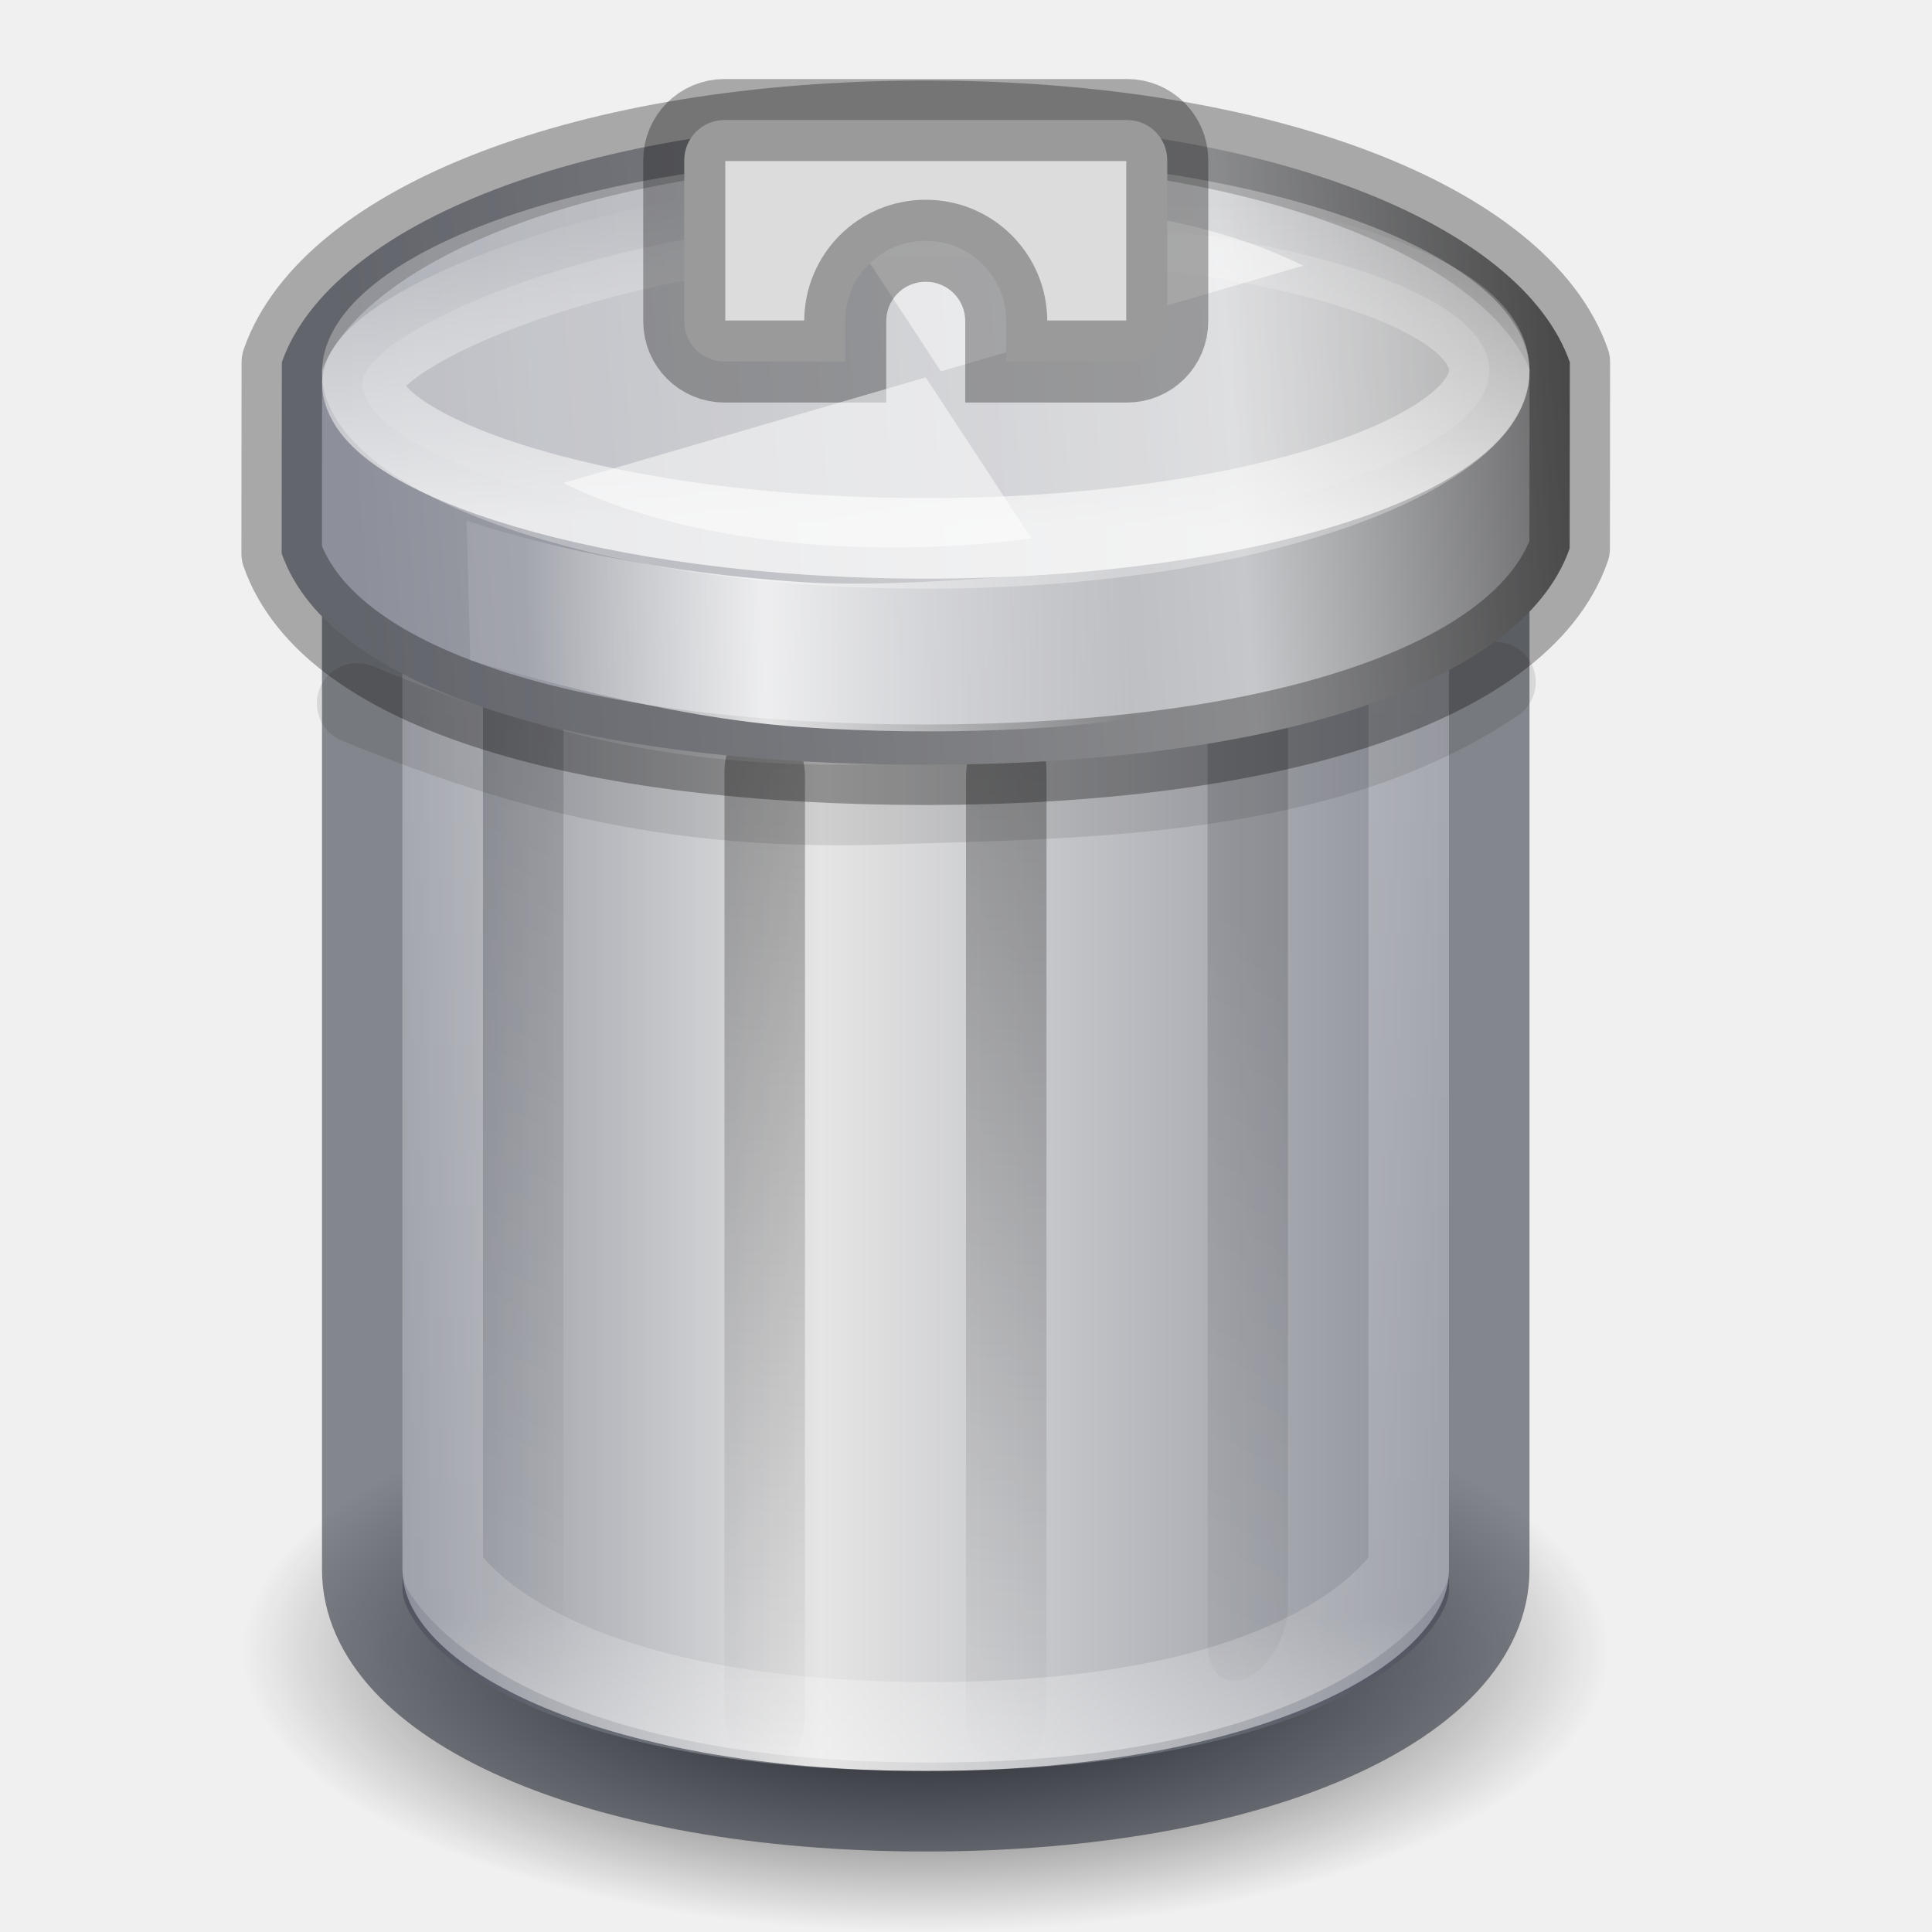
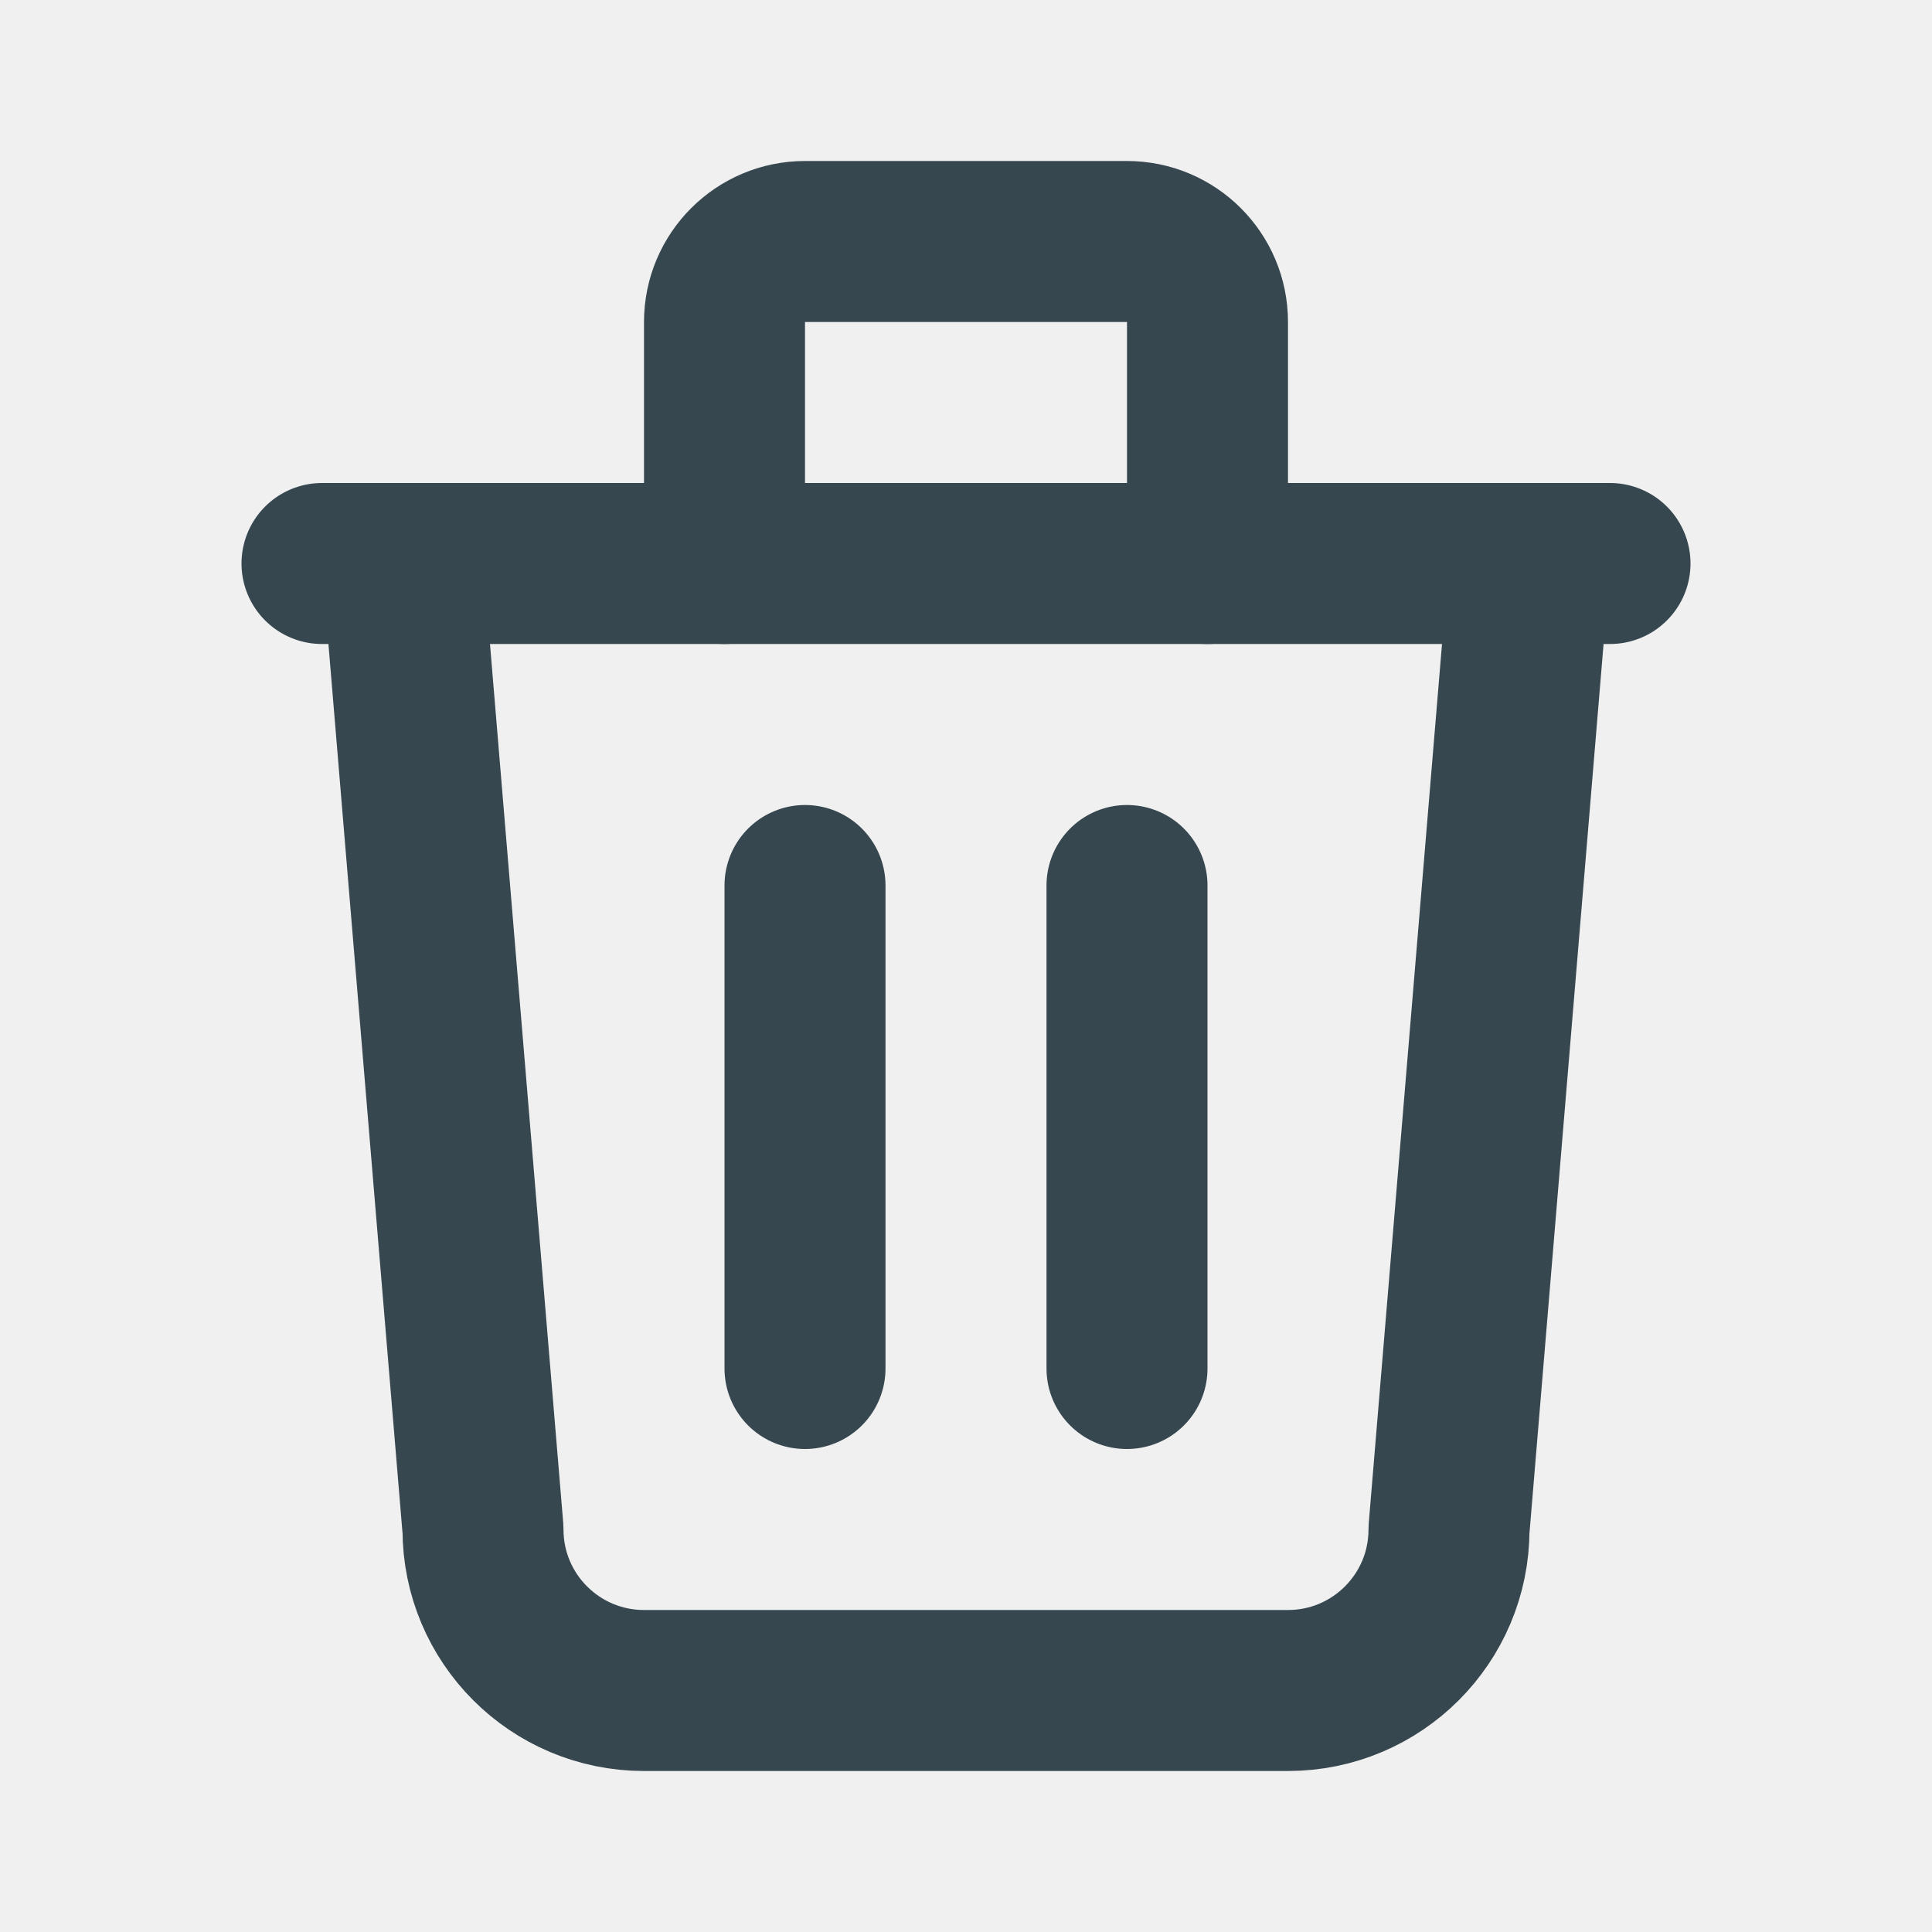
- <svg xmlns="http://www.w3.org/2000/svg" xmlns:xlink="http://www.w3.org/1999/xlink" id="svg3162" height="24" width="24" version="1.1">
-   <defs id="defs3164">
-     <linearGradient id="linearGradient3642">
-       <stop id="stop3644" style="stop-color:#ffffff;stop-opacity:1" offset="0" />
-       <stop id="stop3646" style="stop-color:#ffffff;stop-opacity:0.235" offset="0.091" />
-       <stop id="stop3648" style="stop-color:#ffffff;stop-opacity:0.157" offset="0.893" />
-       <stop id="stop3650" style="stop-color:#ffffff;stop-opacity:0.392" offset="1" />
-     </linearGradient>
-     <linearGradient id="linearGradient4633">
-       <stop offset="0" style="stop-color:#8d909a;stop-opacity:1" id="stop4635" />
-       <stop id="stop4639" style="stop-color:#c6c7ca;stop-opacity:1;" offset="0.649" />
-       <stop offset="1" style="stop-color:#404040;stop-opacity:1" id="stop4637" />
-     </linearGradient>
-     <linearGradient id="linearGradient4611">
-       <stop id="stop4613" offset="0" style="stop-color:#ffffff;stop-opacity:0.139" />
-       <stop style="stop-color:#ffffff;stop-opacity:1" offset="0.396" id="stop4619" />
-       <stop id="stop4615" offset="1" style="stop-color:#ffffff;stop-opacity:0;" />
-     </linearGradient>
-     <linearGradient id="linearGradient4555">
-       <stop id="stop4557" offset="0" style="stop-color:#ffffff;stop-opacity:1;" />
-       <stop id="stop4559" offset="1" style="stop-color:#ffffff;stop-opacity:0" />
-     </linearGradient>
-     <linearGradient id="linearGradient4238">
-       <stop id="stop4240" style="stop-color:#8d909a;stop-opacity:1;" offset="0" />
-       <stop offset="0.4" style="stop-color:#e5e5e5;stop-opacity:1;" id="stop3792" />
-       <stop id="stop4242" style="stop-color:#8d909a;stop-opacity:1;" offset="1" />
-     </linearGradient>
-     <linearGradient y2="26.411" x2="32.428" y1="26.411" x1="10.572" spreadMethod="reflect" gradientTransform="matrix(0.5948126,0,0,0.6946903,-1.288469,-5.400592)" gradientUnits="userSpaceOnUse" id="linearGradient4746" xlink:href="#linearGradient4238" />
-     <linearGradient id="linearGradient3205">
-       <stop id="stop3207" style="stop-color:#000000;stop-opacity:1" offset="0" />
-       <stop id="stop3209" style="stop-color:#000000;stop-opacity:0" offset="1" />
-     </linearGradient>
-     <linearGradient id="linearGradient5060">
-       <stop id="stop5062" style="stop-color:#000000;stop-opacity:1" offset="0" />
-       <stop id="stop5064" style="stop-color:#000000;stop-opacity:0" offset="1" />
-     </linearGradient>
-     <radialGradient r="47.383" fy="108.025" fx="62.712" cy="108.025" cx="62.712" gradientTransform="matrix(0.1793903,0,0,0.07386653,0.2500001,12.52095)" gradientUnits="userSpaceOnUse" id="radialGradient3172" xlink:href="#linearGradient5060" />
-     <linearGradient y2="43" x2="24" y1="13.506" x1="24" gradientTransform="matrix(0.3333334,0.1612912,0,0.4378092,2,-0.1652762)" gradientUnits="userSpaceOnUse" id="linearGradient4516" xlink:href="#linearGradient3205" />
-     <linearGradient y2="43" x2="24" y1="13.506" x1="24" gradientTransform="matrix(0.3333334,0.1612912,0,0.4378092,3.999997,-0.0571429)" gradientUnits="userSpaceOnUse" id="linearGradient4518" xlink:href="#linearGradient3205" />
-     <linearGradient y2="45" x2="24" y1="15.502" x1="24" gradientTransform="matrix(0.3333334,0.02029539,0,0.4407191,2.666665,1.703875)" gradientUnits="userSpaceOnUse" id="linearGradient4520" xlink:href="#linearGradient3205" />
-     <linearGradient y2="45" x2="24" y1="15.502" x1="24" gradientTransform="matrix(0.3333334,0.02029539,0,0.4407191,3.333332,1.703875)" gradientUnits="userSpaceOnUse" id="linearGradient4522" xlink:href="#linearGradient3205" />
-     <linearGradient y2="40.04" x2="23.5" y1="19.153" x1="23.5" gradientTransform="matrix(0.4981765,0,0,0.808623,-0.707159,-10.4876)" gradientUnits="userSpaceOnUse" id="linearGradient4528" xlink:href="#linearGradient3642" />
-     <linearGradient gradientTransform="translate(-1,1)" y2="4.688" x2="22.314" y1="5.938" x1="5.437" gradientUnits="userSpaceOnUse" id="linearGradient4530" xlink:href="#linearGradient4633" />
-     <linearGradient gradientTransform="matrix(1.027465,0,0,0.9552239,-1.278702,0.2994403)" gradientUnits="userSpaceOnUse" y2="2.25" x2="12.5" y1="6.502" x1="12.428" id="linearGradient4561" xlink:href="#linearGradient4555" />
-     <linearGradient gradientTransform="translate(-1,0)" gradientUnits="userSpaceOnUse" y2="7.907" x2="15.033" y1="8" x1="7.542" id="linearGradient4617" xlink:href="#linearGradient4611" />
-   </defs>
-   <path d="M 20,20.5 C 19.999,22.433 16.194,24 11.5,24 6.806,24 3.001,22.433 3,20.5 2.999,18.567 6.805,17 11.5,17 c 4.695,0 8.501,1.567 8.5,3.5 z" id="path12941" style="display:inline;overflow:visible;visibility:visible;fill:url(#radialGradient3172);fill-opacity:1;fill-rule:evenodd;stroke:none;stroke-width:1.055;marker:none" />
-   <path style="display:inline;overflow:visible;visibility:visible;fill:url(#linearGradient4746);fill-opacity:1;fill-rule:nonzero;stroke:none;stroke-width:1.019;marker:none" id="path4744" d="M 5,7.202 5,19.751 c 0,0.224 0.294,0.812 1.341,1.331 C 7.388,21.601 9.079,22 11.5,22 13.921,22 15.612,21.601 16.659,21.082 17.706,20.563 18,19.975 18,19.751 L 18,7.202 Z" />
-   <g transform="translate(-24,8)" style="display:inline" id="layer2" />
-   <path id="rect4457" d="m 4.5,4.5 0,15 c 0,1.657 2.858,3 7,3 4.142,0 7,-1.343 7,-3 l 0,-15 z" style="color:#000000;clip-rule:nonzero;display:inline;overflow:visible;visibility:visible;opacity:0.5;isolation:auto;mix-blend-mode:normal;color-interpolation:sRGB;color-interpolation-filters:linearRGB;solid-color:#000000;solid-opacity:1;fill:none;fill-opacity:1;fill-rule:nonzero;stroke:#161b28;stroke-width:1;stroke-linecap:butt;stroke-linejoin:miter;stroke-miterlimit:4;stroke-dasharray:none;stroke-dashoffset:0;stroke-opacity:1;marker:none;color-rendering:auto;image-rendering:auto;shape-rendering:auto;text-rendering:auto;enable-background:accumulate" />
-   <path style="display:inline;overflow:visible;visibility:visible;opacity:0.15;fill:url(#linearGradient4516);fill-opacity:1;fill-rule:nonzero;stroke:none;stroke-width:1;marker:none;enable-background:accumulate" id="path4508" d="M 6.5,7.925 C 6.777,8.059 7,8.46 7,8.824 L 7,20.423 C 7,20.787 6.777,20.972 6.5,20.838 6.223,20.704 6,20.303 6,19.939 L 6,8.34 C 6,7.976 6.223,7.791 6.5,7.925 Z" />
-   <path style="display:inline;overflow:visible;visibility:visible;opacity:0.15;fill:url(#linearGradient4518);fill-opacity:1;fill-rule:nonzero;stroke:none;stroke-width:1;marker:none;enable-background:accumulate" id="path4510" d="M 15.5,7.925 C 15.223,8.059 15,8.46 15,8.824 l 0,11.599 c 0,0.364 0.223,0.549 0.5,0.415 C 15.777,20.704 16,20.303 16,19.939 L 16,8.34 C 16,7.976 15.777,7.791 15.5,7.925 Z" />
-   <path style="display:inline;overflow:visible;visibility:visible;opacity:0.3;fill:url(#linearGradient4522);fill-opacity:1;fill-rule:nonzero;stroke:none;stroke-width:1;marker:none;enable-background:accumulate" id="path4514" d="M 12.5,8.954 C 12.223,8.971 12,9.279 12,9.645 l 0,11.676 c 0,0.366 0.223,0.648 0.5,0.631 0.277,-0.017 0.5,-0.325 0.5,-0.692 L 13,9.584 C 13,9.218 12.777,8.937 12.5,8.954 Z" />
-   <path style="display:inline;overflow:visible;visibility:visible;opacity:1;fill:none;stroke:url(#linearGradient4528);stroke-width:1;stroke-linecap:round;stroke-linejoin:round;stroke-miterlimit:4;stroke-dasharray:none;stroke-dashoffset:0;stroke-opacity:1;marker:none" id="path4526" d="m 5.5,5.5 0,14 c 0,0 1,1.877 6,1.895 C 16.5,21.413 17.5,19.5 17.5,19.5 l 0,-14 z" />
-   <path id="path4563" d="m 4.436,8.737 c 2.408,0.992 4.285,1.33 6.619,1.253 2.399,-0.08 5.387,-0.068 7.523,-1.518" style="opacity:0.1;fill:none;fill-rule:evenodd;stroke:#000000;stroke-width:1px;stroke-linecap:round;stroke-linejoin:miter;stroke-opacity:1" />
-   <path style="display:inline;overflow:visible;visibility:visible;opacity:0.3;fill:url(#linearGradient4520);fill-opacity:1;fill-rule:nonzero;stroke:none;stroke-width:1;marker:none;enable-background:accumulate" id="path4512" d="M 9.5,8.954 C 9.777,8.971 10,9.279 10,9.645 L 10,21.322 C 10,21.688 9.777,21.969 9.5,21.952 9.223,21.935 9,21.627 9,21.261 L 9,9.584 C 9,9.218 9.223,8.937 9.5,8.954 Z" />
-   <path style="opacity:1;fill:url(#linearGradient4530);fill-opacity:1;stroke:#000000;stroke-width:1;stroke-linecap:round;stroke-linejoin:round;stroke-miterlimit:4;stroke-dasharray:none;stroke-opacity:0.302" d="M 11.5,1.5 C 7.279,1.502 4.105,2.78 3.501,4.5 l -0.002,2.375 C 4.103,8.596 7.278,9.498 11.5,9.5 15.722,9.498 18.896,8.533 19.499,6.812 L 19.501,4.5 C 18.898,2.779 15.723,1.502 11.5,1.5 Z" id="path4504" />
-   <ellipse ry="2.688" rx="7.5" cy="4.625" cx="11.5" id="path4506" style="opacity:0.3;fill:#ffffff;fill-opacity:1;stroke:none;stroke-width:1;stroke-linecap:round;stroke-linejoin:round;stroke-miterlimit:4;stroke-dasharray:none;stroke-opacity:1" />
-   <path style="opacity:0.5;fill:#ffffff;fill-opacity:1;fill-rule:evenodd;stroke:none;stroke-width:1px;stroke-linecap:butt;stroke-linejoin:miter;stroke-opacity:1" d="m 16.188,3.301 -4.5,1.312 -1.312,-2 c 2.189,-0.294 4.443,-0.002 5.812,0.688 z" id="path4643" />
-   <path style="color:#000000;display:inline;overflow:visible;visibility:visible;opacity:0.7;fill:#ffffff;fill-opacity:0.239;stroke:url(#linearGradient4561);stroke-width:1;stroke-linecap:round;stroke-linejoin:round;stroke-miterlimit:4;stroke-dasharray:none;stroke-dashoffset:0;stroke-opacity:1;marker:none;enable-background:accumulate" id="path4564-1-6" d="m 18.5,4.598 c 0,-1.055 -2.963,-1.91 -6.935,-1.91 -3.972,0 -7.11,1.454 -7.064,2.09 0.064,0.876 3.027,1.91 7,1.91 3.972,0 7,-1.034 7,-2.09 z" />
-   <path id="rect4605-2-4-3" d="m 9,1.491 c -0.277,0 -0.5,0.223 -0.5,0.5 l 0,2 c 0,0.277 0.223,0.5 0.5,0.5 l 1.5,0 0,-0.5 c 0,-0.554 0.446,-1 1,-1 0.554,0 1,0.446 1,1 l 0,0.5 1.5,0 c 0.277,0 0.5,-0.223 0.5,-0.5 l 0,-2 c 0,-0.277 -0.223,-0.5 -0.5,-0.5 z" style="color:#000000;display:inline;overflow:visible;visibility:visible;fill:#dcdcdd;fill-opacity:1;fill-rule:nonzero;stroke:#000000;stroke-width:1.019;stroke-opacity:0.302;marker:none;enable-background:accumulate" />
-   <path id="rect4608" d="M 5.797,6.467 C 6.198,6.606 7.776,7.094 10.005,7.234 11.324,7.317 13.62,7.062 14.625,6.997 L 14.312,8.875 C 13.45,9.06 11.655,9.151 9.94,9.031 8.245,8.911 6.407,8.362 5.842,8.201 Z" style="opacity:0.8;fill:url(#linearGradient4617);fill-opacity:1;stroke:none;stroke-width:1;stroke-linecap:round;stroke-linejoin:round;stroke-miterlimit:4;stroke-dasharray:none;stroke-opacity:0" />
-   <path id="path4641" d="m 7,6 4.5,-1.312 1.312,2 C 10.623,6.981 8.369,6.69 7,6 Z" style="opacity:0.5;fill:#ffffff;fill-opacity:1;fill-rule:evenodd;stroke:none;stroke-width:1px;stroke-linecap:butt;stroke-linejoin:miter;stroke-opacity:1" />
+ <svg xmlns="http://www.w3.org/2000/svg" width="24" height="24" viewBox="0 0 24 24" fill="none" stroke="#37474F" stroke-width="2" stroke-linecap="round" stroke-linejoin="round">
+   <path d="M4 7l16 0" />
+   <path d="M10 11l0 6" />
+   <path d="M14 11l0 6" />
+   <path d="M5 7l1 12a2 2 0 0 0 2 2h8a2 2 0 0 0 2 -2l1 -12" />
+   <path d="M9 7v-3a1 1 0 0 1 1 -1h4a1 1 0 0 1 1 1v3" />
</svg>
